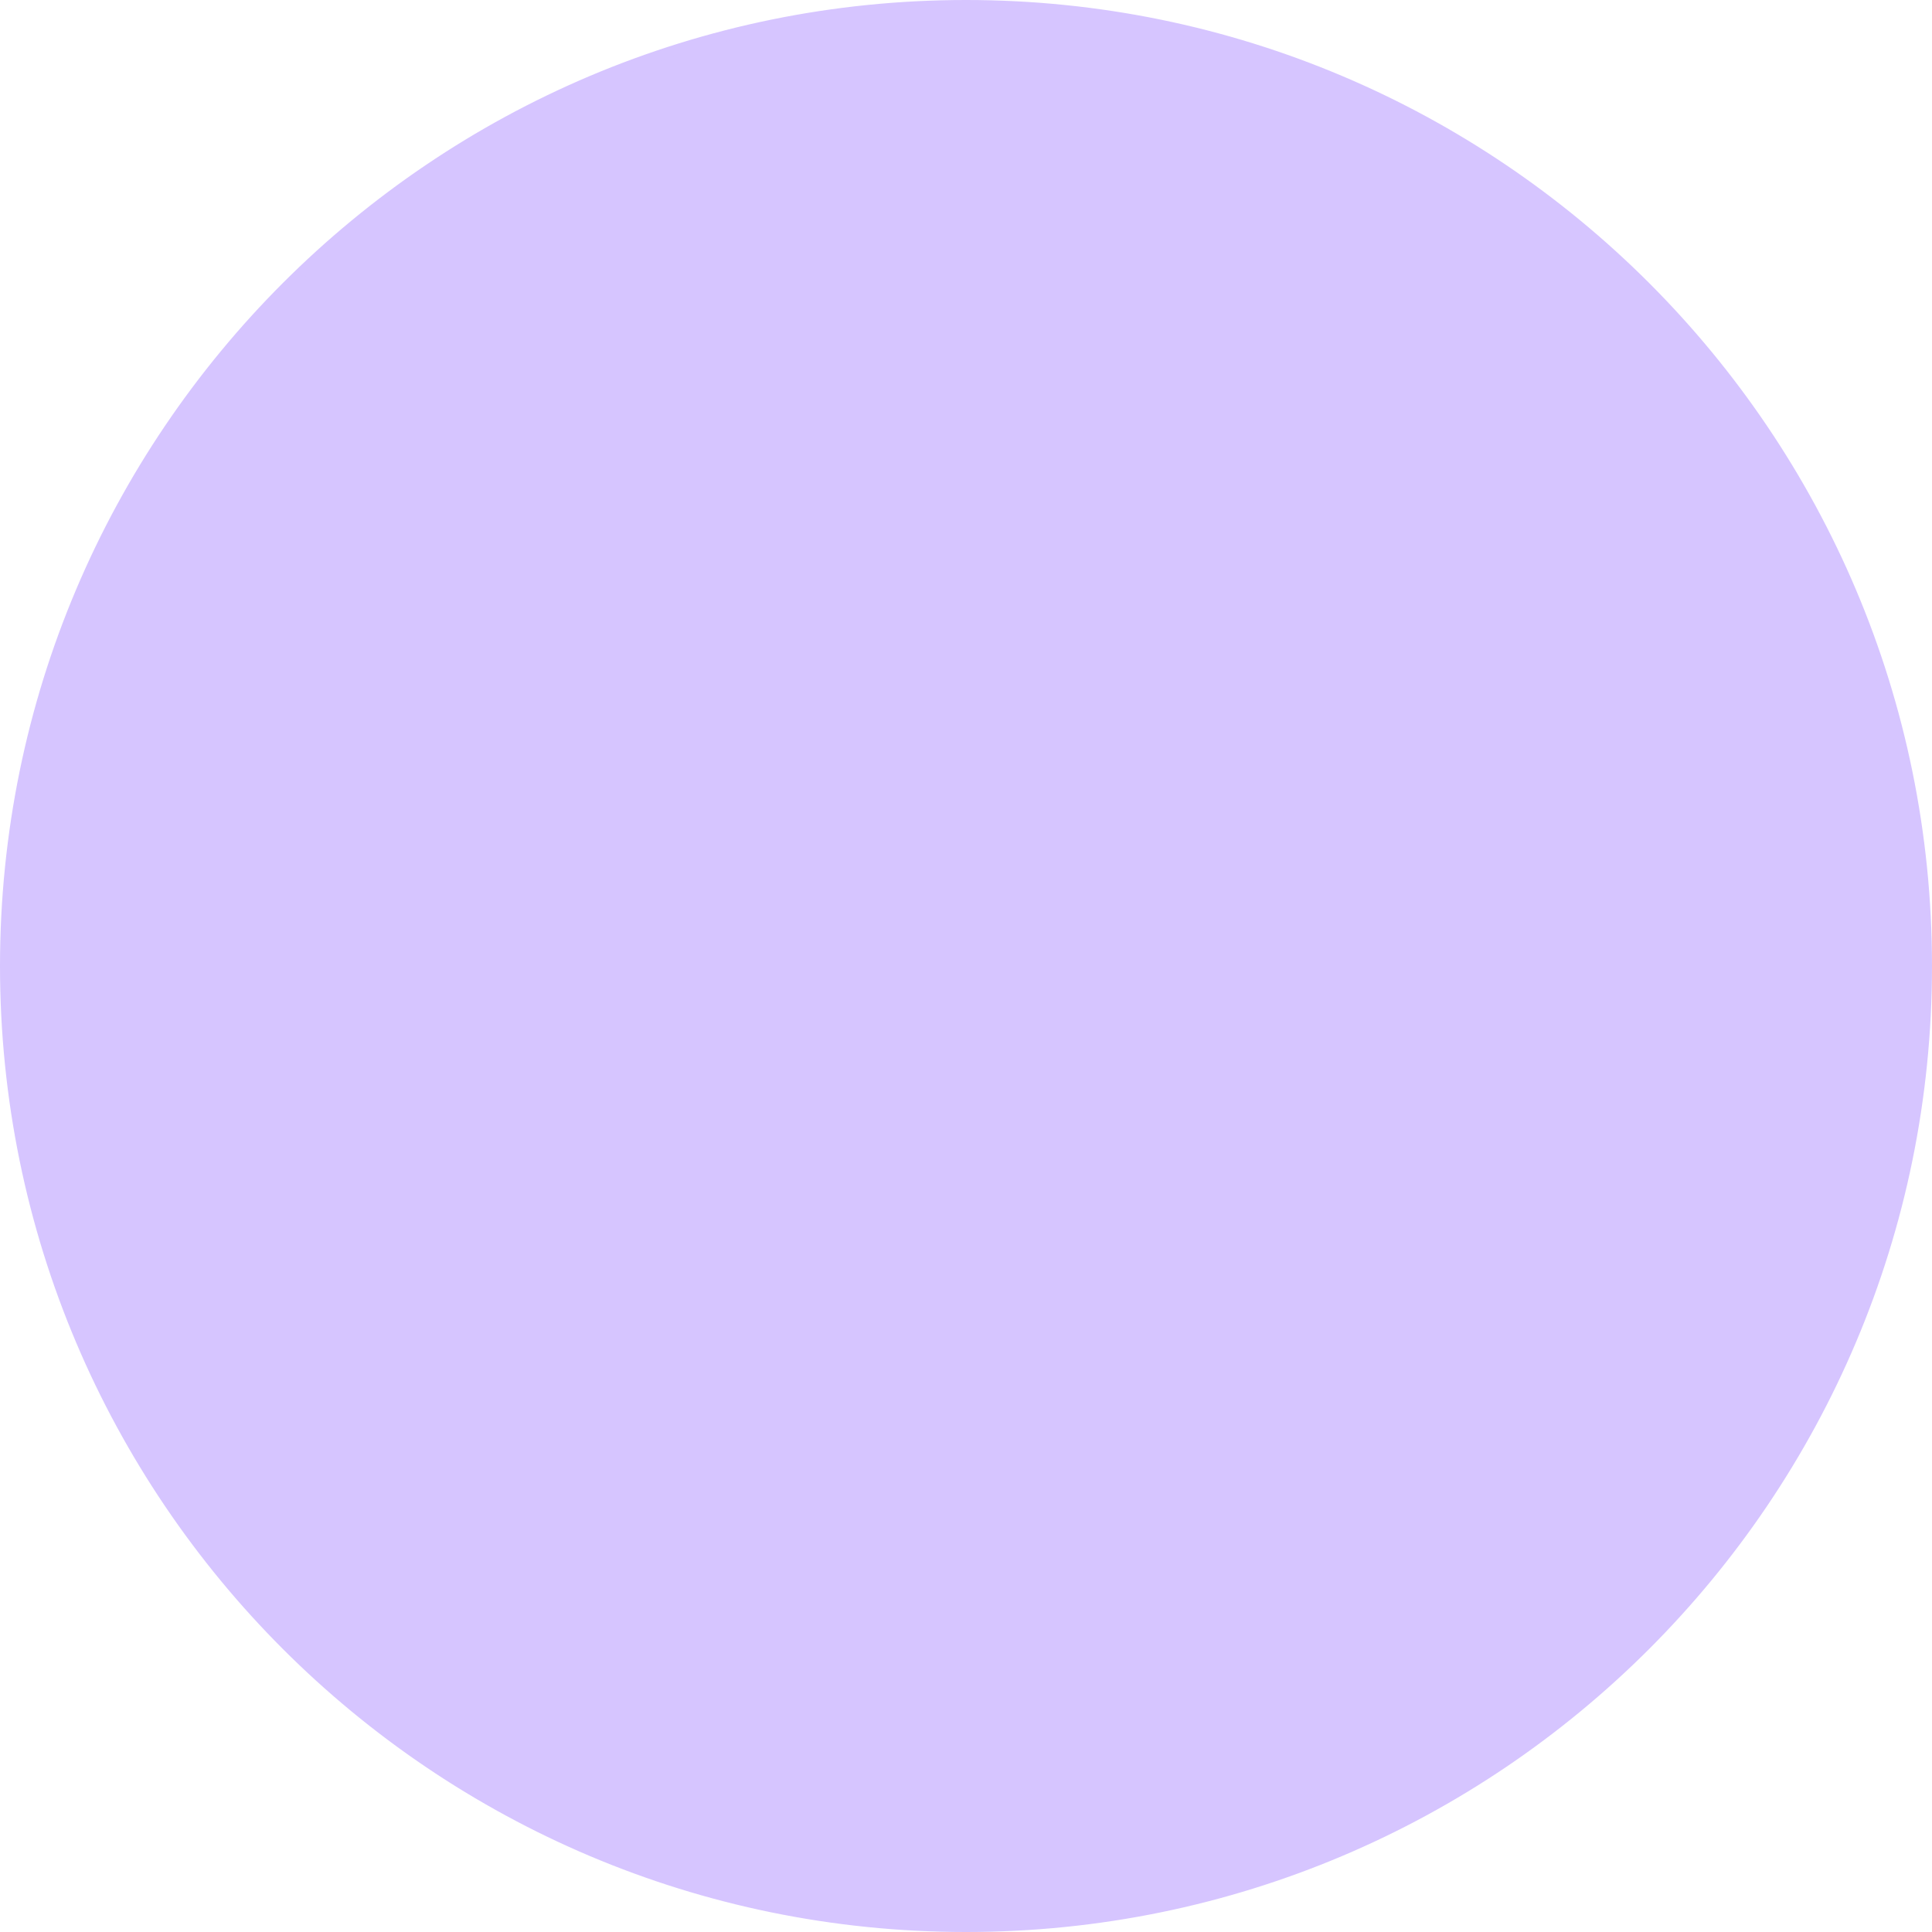
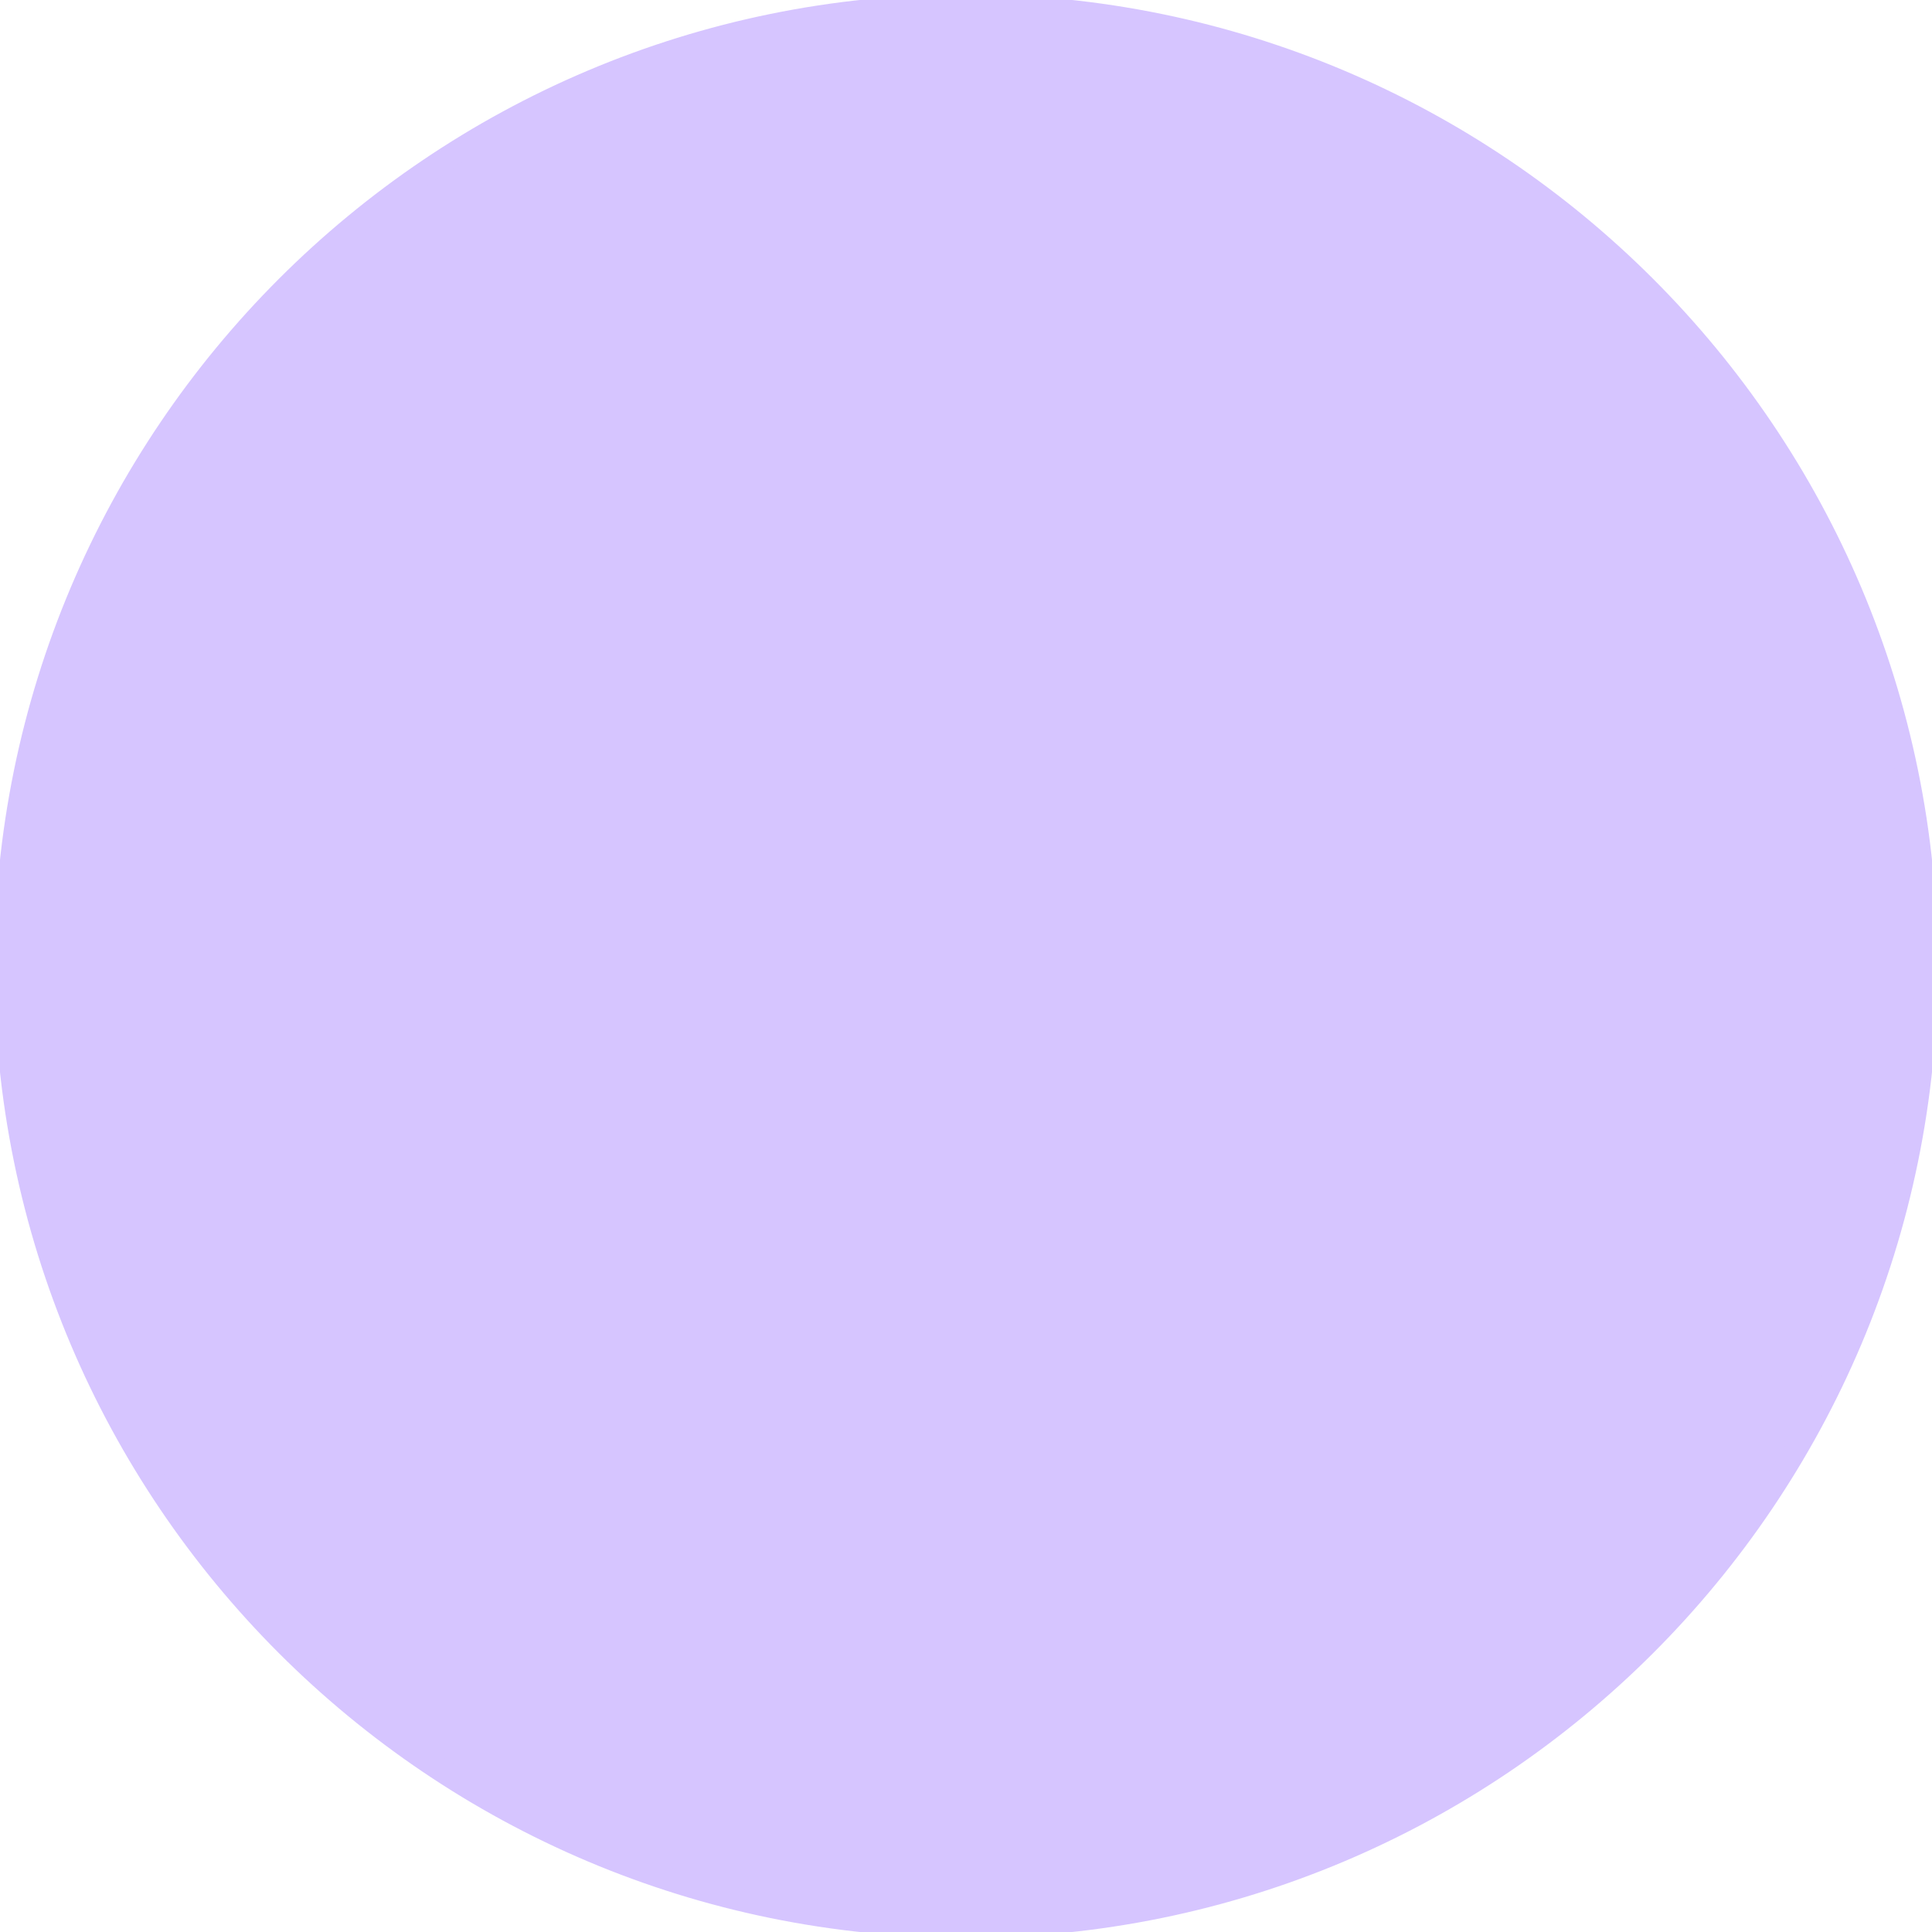
<svg xmlns="http://www.w3.org/2000/svg" width="84" height="84" viewBox="0 0 84 84" fill="none">
  <rect x="0.25" y="0.25" width="83.5" height="83.5" rx="41.75" fill="#D6C5FF" />
-   <rect x="0.25" y="0.25" width="83.5" height="83.5" rx="41.75" stroke="#D6C5FF" stroke-width="0.5" />
+   <rect x="0.25" y="0.25" width="83.5" height="83.5" rx="41.75" stroke="#D6C5FF" strokeWidth="0.5" />
</svg>
